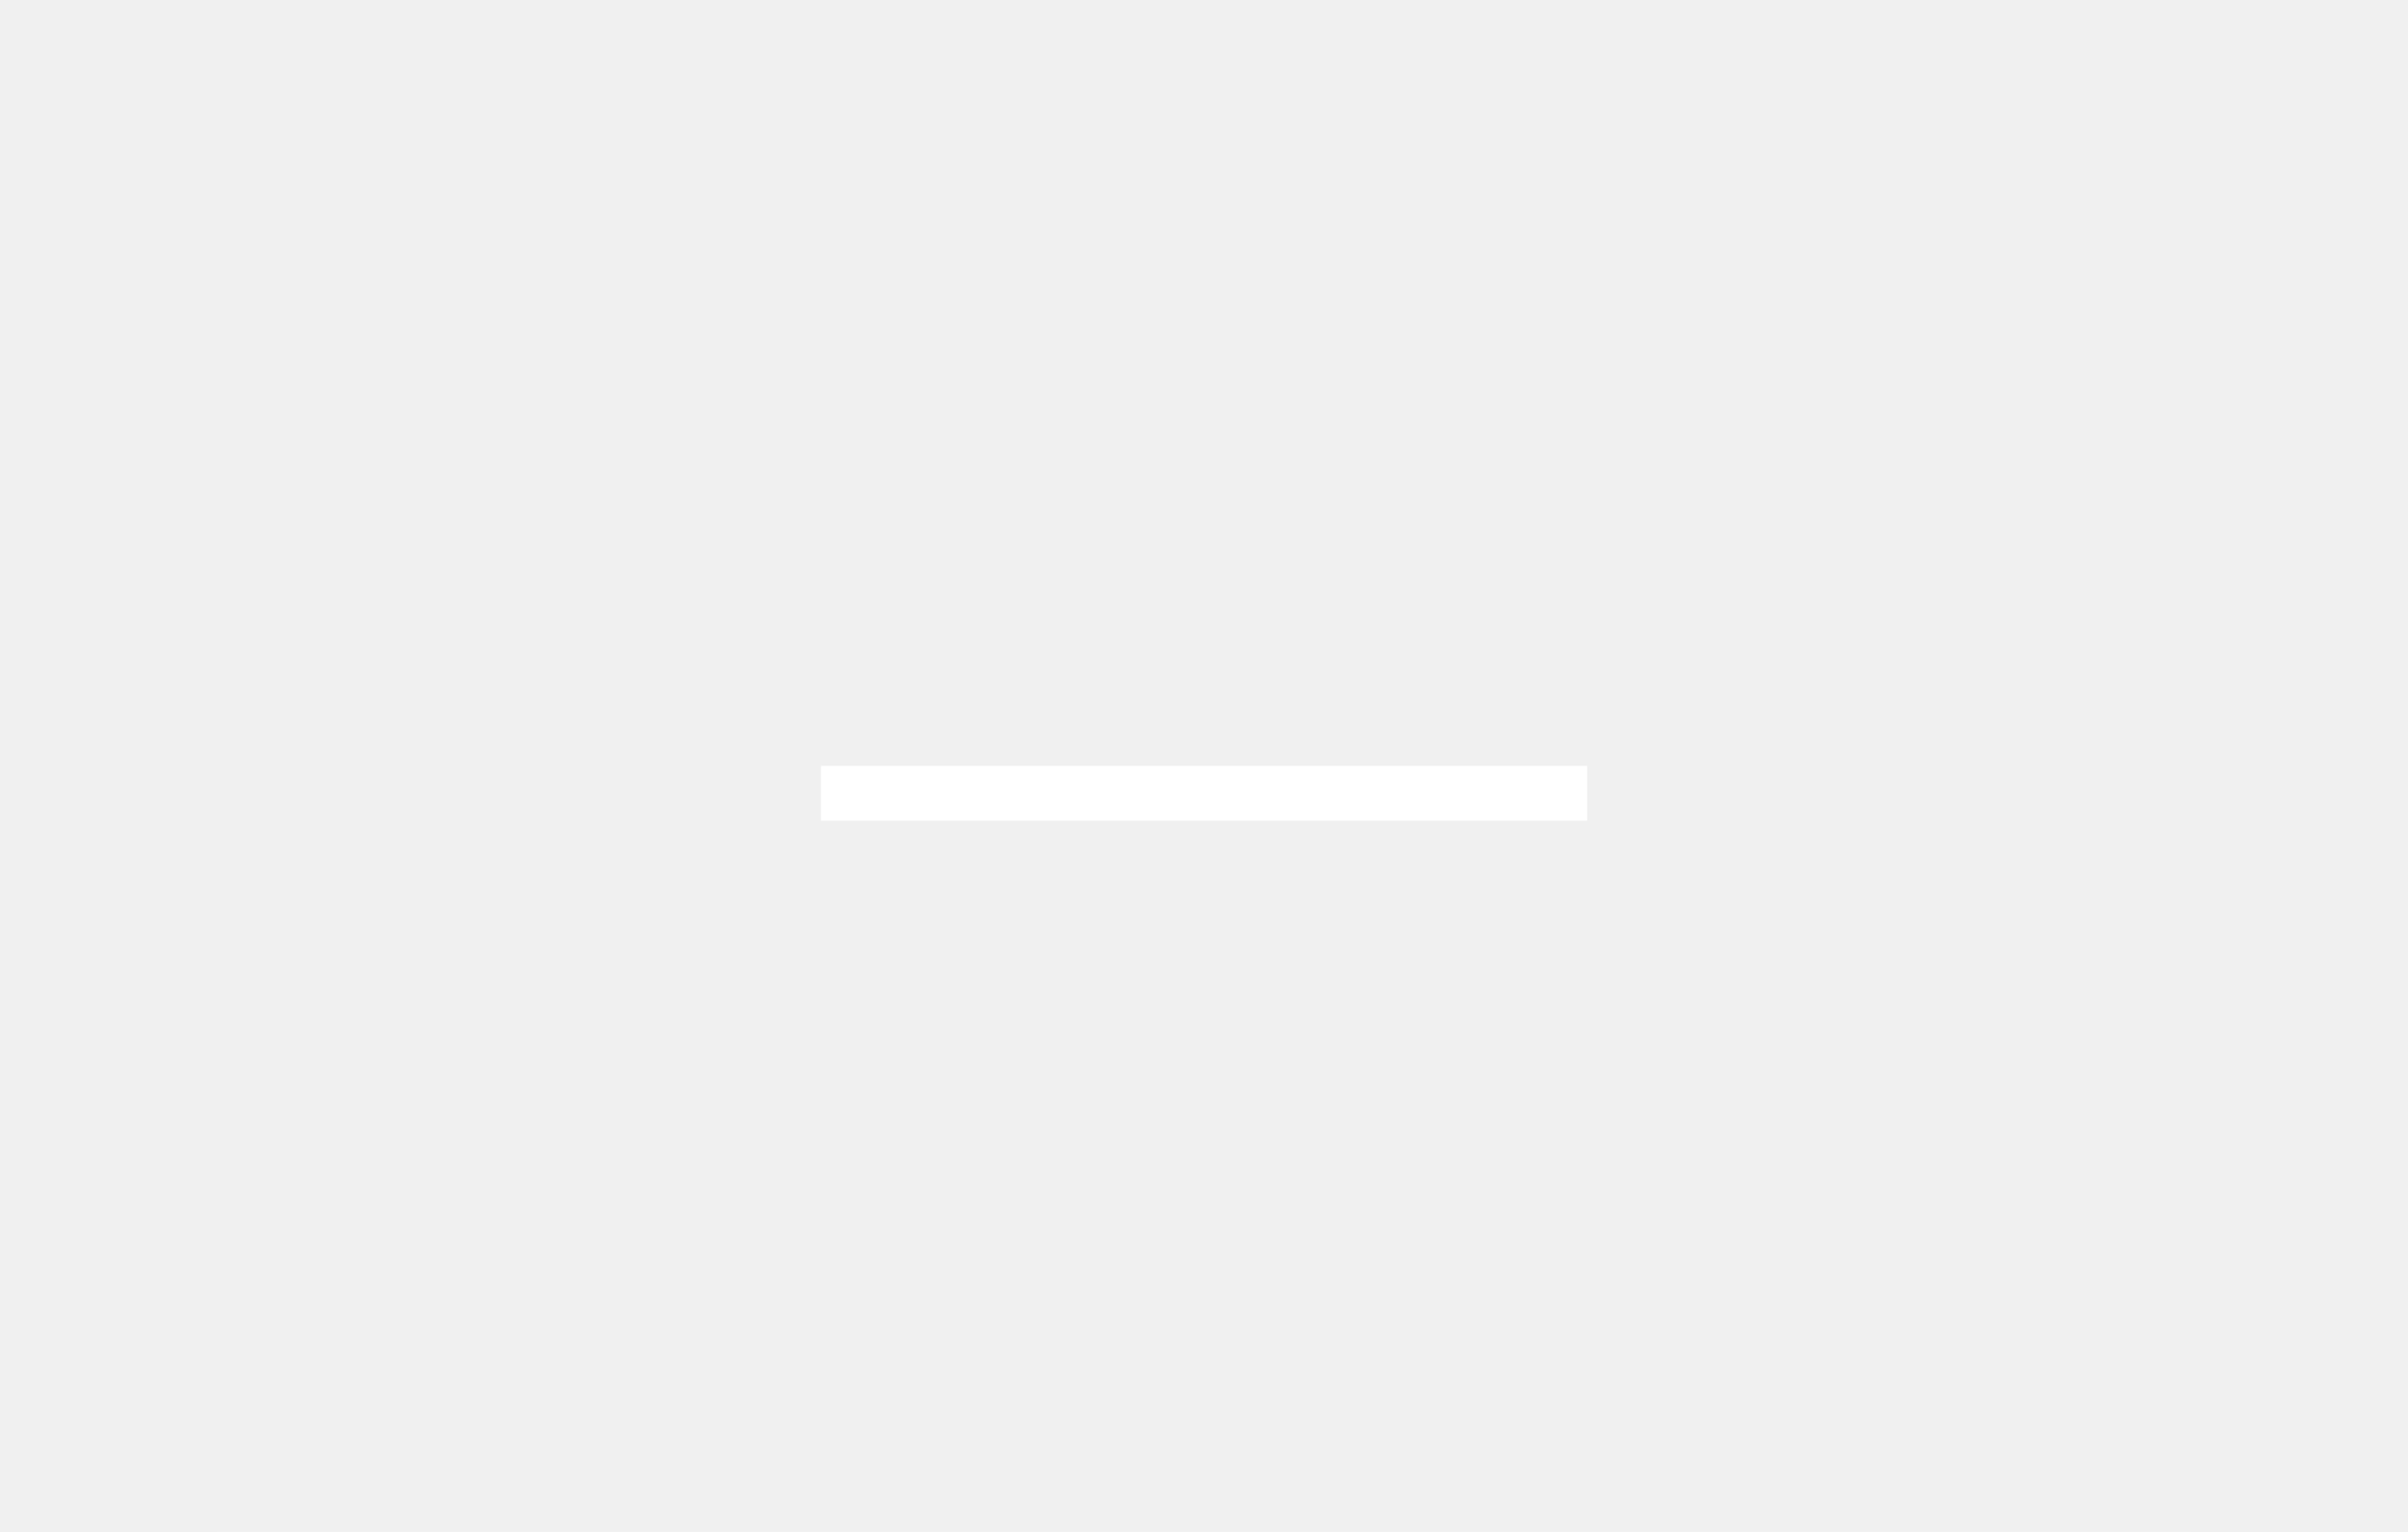
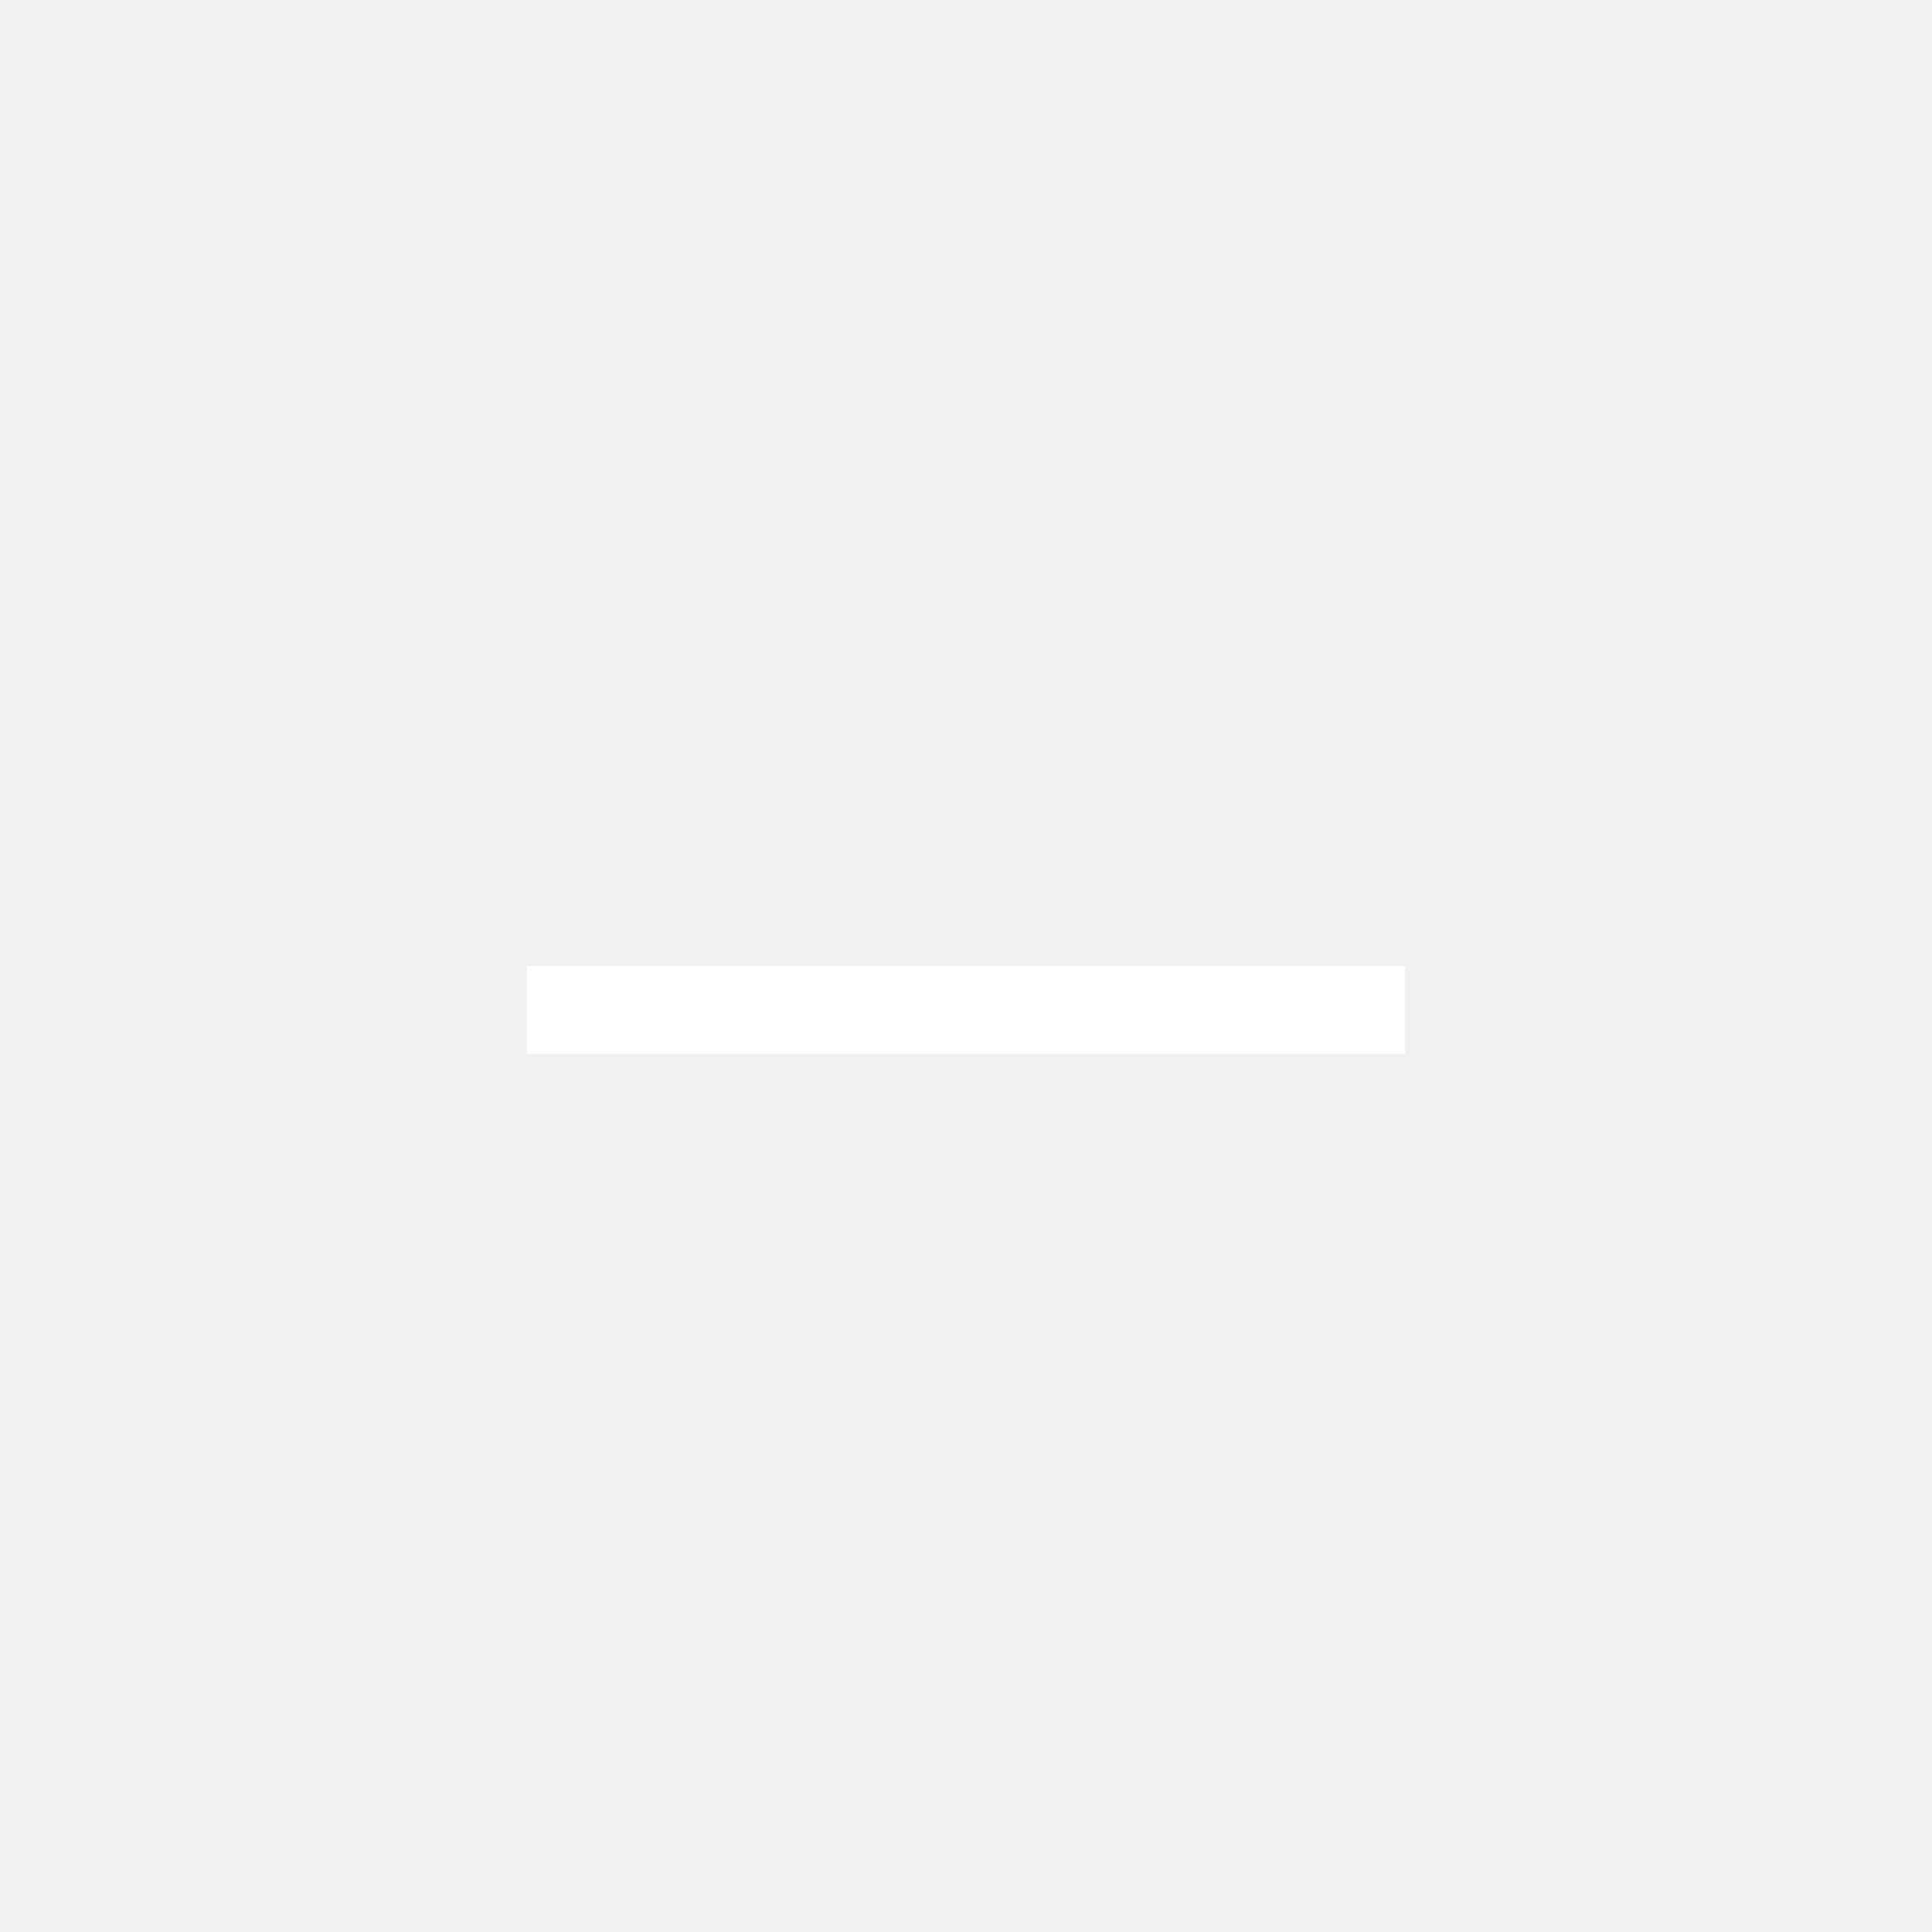
- <svg xmlns="http://www.w3.org/2000/svg" xmlns:xlink="http://www.w3.org/1999/xlink" id="svg4306" width="44" height="28" version="1.1" style="enable-background:new">
+ <svg xmlns="http://www.w3.org/2000/svg" xmlns:xlink="http://www.w3.org/1999/xlink" id="svg4306" width="22" height="22" version="1.1" style="enable-background:new">
  <defs id="defs24">
-     <filter color-interpolation-filters="sRGB" height="1.048" width="1.048" y="-0.024" x="-0.024" id="filter11290">
+     <filter color-interpolation-filters="sRGB" height="1.048" width="1.048" y="-.024" x="-.024" id="filter11290">
      <feGaussianBlur id="feGaussianBlur879" stdDeviation="0.159" />
    </filter>
-     <linearGradient gradientUnits="userSpaceOnUse" gradientTransform="translate(-0.0078552,-5.0139e-5)" y2="0.898" y1="16.296" x2="16.137" x1="0.739" id="linearGradient1005">
+     <linearGradient gradientUnits="userSpaceOnUse" gradientTransform="translate(-0.0078552,-5.0139e-5)" y2=".898" y1="16.296" x2="16.137" x1=".739" id="linearGradient1005">
      <stop id="stop882" offset="0" stop-color="#ff963c" />
      <stop id="stop884" offset="1" stop-color="#ffdc55" />
    </linearGradient>
-     <filter color-interpolation-filters="sRGB" height="1.166" width="1.17" y="-0.083" x="-0.085" id="filter1223">
+     <filter color-interpolation-filters="sRGB" height="1.166" width="1.17" y="-.083" x="-.085" id="filter1223">
      <feGaussianBlur id="feGaussianBlur887" stdDeviation="0.336" />
    </filter>
  </defs>
  <use x="0" y="0" xlink:href="#g1051" id="use1053" transform="translate(27.9661)" width="100%" height="100%" />
-   <g transform="matrix(3.779528,0,0,3.779528,3.500003,-1.000004)" id="active-center" style="enable-background:new">
-     <g transform="matrix(1.157895,0,0,0.8750001,-1.538762,8.830469)" id="use1626">
-       <rect y="-9.79" x="0.529" height="8.467" width="10.054" id="rect13196" style="opacity:0.003;fill:#000000;fill-opacity:1;stroke-width:0.349" />
-     </g>
-     <g transform="translate(-19.44688,20.6375)" id="use1638">
-       <rect y="-19.579" x="21.431" height="5.821" width="5.821" id="rect13190" style="opacity:0.003;fill:#000000;fill-opacity:1;stroke-width:0.22" />
-       <rect class="ColorScheme-Text" ry="0.132" rx="0" y="-16.669" x="22.49" height="0.265" width="3.704" id="rect13192" style="color:#232629;fill:#ffffff;fill-opacity:1;stroke-width:1.183" />
+   <g id="active-center">
+     <rect ry="0" rx="0" y="9.6172789e-07" x="1.2357177e-06" height="22" width="22" id="rect962" style="opacity:0;fill:#000000;fill-opacity:1;fill-rule:evenodd;stroke:none;stroke-width:3;stroke-linecap:round;stroke-linejoin:round;stroke-miterlimit:4;stroke-dasharray:none;stroke-opacity:1;paint-order:fill markers stroke" />
+     <rect ry="0" y="11" x="6" height="1" width="10" id="rect842" style="opacity:1;fill:#ffffff;fill-opacity:1;stroke:none;stroke-width:0.816;stroke-linecap:round;stroke-miterlimit:4;stroke-dasharray:none;stroke-opacity:1" />
+   </g>
+   <g id="inactive-center" transform="translate(-0.6555633)">
+     <rect style="opacity:0;fill:#000000;fill-opacity:1;fill-rule:evenodd;stroke:none;stroke-width:3;stroke-linecap:round;stroke-linejoin:round;stroke-miterlimit:4;stroke-dasharray:none;stroke-opacity:1;paint-order:fill markers stroke" id="rect1015" width="22" height="22" x="28.656" y="0.061" rx="0" ry="0" />
+     <rect style="opacity:0.5;fill:#ffffff;fill-opacity:1;stroke:none;stroke-width:0.816;stroke-linecap:round;stroke-miterlimit:4;stroke-dasharray:none;stroke-opacity:1" id="rect844" width="10" height="1" x="34.656" y="11" ry="0" />
+   </g>
+   <g id="deactivated-center" transform="translate(0.1410484)">
+     <rect ry="0" rx="0" y="0.806" x="58.859" height="22" width="22" id="rect1020" style="opacity:0;fill:#000000;fill-opacity:1;fill-rule:evenodd;stroke:none;stroke-width:3;stroke-linecap:round;stroke-linejoin:round;stroke-miterlimit:4;stroke-dasharray:none;stroke-opacity:1;paint-order:fill markers stroke" />
+     <rect ry="0" y="11" x="64.859" height="1" width="10" id="rect893" style="opacity:0.5;fill:#ffffff;fill-opacity:1;stroke:none;stroke-width:0.816;stroke-linecap:round;stroke-miterlimit:4;stroke-dasharray:none;stroke-opacity:1" />
+   </g>
+   <g id="hover-center">
+     <rect style="display:inline;opacity:1;fill:none;fill-opacity:1;stroke:none;stroke-width:1.375;stroke-linecap:butt;stroke-linejoin:miter;stroke-miterlimit:4;stroke-dasharray:none;stroke-dashoffset:0;stroke-opacity:0" id="rect6316" width="22" height="22" x="6.2584604e-07" y="32" />
+     <g transform="translate(25)" id="g921">
+       <rect style="opacity:0.15;fill:#ffffff;fill-opacity:1;stroke:none;stroke-width:1.222;stroke-linecap:round;stroke-miterlimit:4;stroke-dasharray:none;stroke-opacity:1" id="rect913" width="22" height="22" x="-25" y="32" ry="3" />
+       <rect style="opacity:1;fill:#ffffff;fill-opacity:1;stroke:none;stroke-width:0.816;stroke-linecap:round;stroke-miterlimit:4;stroke-dasharray:none;stroke-opacity:1" id="rect846" width="10" height="1" x="-19" y="43" ry="0" />
+       <path id="rect857" style="opacity:0.6;fill:#ffffff;fill-opacity:1;stroke:none;stroke-width:1.222;stroke-linecap:round;stroke-miterlimit:4;stroke-dasharray:none;stroke-opacity:1" d="M 3 32 C 1.338 32 0 33.338 0 35 L 0 51 C 0 52.662 1.338 54 3 54 L 19 54 C 20.662 54 22 52.662 22 51 L 22 35 C 22 33.338 20.662 32 19 32 L 3 32 z M 3 33 L 19 33 C 20.108 33 21 33.892 21 35 L 21 51 C 21 52.108 20.108 53 19 53 L 3 53 C 1.892 53 1 52.108 1 51 L 1 35 C 1 33.892 1.892 33 3 33 z " transform="translate(-25)" />
    </g>
  </g>
-   <g transform="matrix(3.779528,0,0,3.779528,47.5,-45.00001)" id="inactive-center" style="enable-background:new">
-     <g transform="matrix(1.157895,0,0,0.8750001,-1.538762,20.47214)" id="use1624">
-       <rect y="-9.79" x="0.529" height="8.467" width="10.054" id="rect13301" style="opacity:0.003;fill:#000000;fill-opacity:1;stroke-width:0.349" />
-     </g>
-     <g transform="translate(-19.44688,32.27917)" id="use1644">
-       <rect y="-19.579" x="21.431" height="5.821" width="5.821" id="rect13291" style="opacity:0.003;fill:#000000;fill-opacity:1;stroke-width:0.22" />
-       <rect class="ColorScheme-Text" ry="0.132" rx="0" y="-16.669" x="22.49" height="0.265" width="3.704" id="rect13293" style="color:#232629;opacity:0.4;fill:#ffffff;fill-opacity:1;stroke-width:1.183" />
+   <g id="pressed-center" transform="translate(0,-0.5)">
+     <rect y="57.5" x="6.2316286e-07" height="22" width="22" id="rect6412" style="display:inline;opacity:1;fill:none;fill-opacity:1;stroke:none;stroke-width:1.375;stroke-linecap:butt;stroke-linejoin:miter;stroke-miterlimit:4;stroke-dasharray:none;stroke-dashoffset:0;stroke-opacity:0" />
+     <g transform="translate(25,-0.5)" id="g946">
+       <rect ry="3" y="58" x="-25" height="22" width="22" id="rect915" style="opacity:0.25;fill:#ffffff;fill-opacity:1;stroke:none;stroke-width:1.222;stroke-linecap:round;stroke-miterlimit:4;stroke-dasharray:none;stroke-opacity:1" />
+       <rect ry="0" y="69" x="-19" height="1" width="10" id="rect917" style="opacity:1;fill:#ffffff;fill-opacity:1;stroke:none;stroke-width:0.816;stroke-linecap:round;stroke-miterlimit:4;stroke-dasharray:none;stroke-opacity:1" />
+       <path id="rect864" style="opacity:0.6;fill:#ffffff;fill-opacity:1;stroke:none;stroke-width:1.222;stroke-linecap:round;stroke-miterlimit:4;stroke-dasharray:none;stroke-opacity:1" d="M 3 57 C 1.338 57 0 58.338 0 60 L 0 76 C 0 77.662 1.338 79 3 79 L 19 79 C 20.662 79 22 77.662 22 76 L 22 60 C 22 58.338 20.662 57 19 57 L 3 57 z M 3 58 L 19 58 C 20.108 58 21 58.892 21 60 L 21 76 C 21 77.108 20.108 78 19 78 L 3 78 C 1.892 78 1 77.108 1 76 L 1 60 C 1 58.892 1.892 58 3 58 z " transform="translate(-25,1)" />
    </g>
  </g>
-   <g transform="matrix(3.779528,0,0,3.779528,91.50001,-45.00001)" id="deactivated-center" style="enable-background:new">
-     <g transform="matrix(1.157895,0,0,0.8750001,-1.538762,20.47214)" id="g15892">
-       <rect y="-9.79" x="0.529" height="8.467" width="10.054" id="rect15890" style="opacity:0.003;fill:#000000;fill-opacity:1;stroke-width:0.349" />
-     </g>
-     <g transform="translate(-19.44688,32.27917)" id="g15898">
-       <rect y="-19.579" x="21.431" height="5.821" width="5.821" id="rect15894" style="opacity:0.003;fill:#000000;fill-opacity:1;stroke-width:0.22" />
-       <rect class="ColorScheme-Text" ry="0.132" rx="0" y="-16.669" x="22.49" height="0.265" width="3.704" id="rect15896" style="color:#232629;opacity:0.4;fill:#ffffff;fill-opacity:1;stroke-width:1.183" />
-     </g>
-   </g>
-   <g id="hover-center">
-     <rect style="color:#232629;opacity:0.15;fill:#ffffff;fill-opacity:1;stroke-width:3.804" id="rect13204" width="44" height="28" x="0" y="28" class="ColorScheme-Text" ry="4" />
-     <path id="rect20212" style="color:#232629;opacity:0.6;fill:#ffffff;fill-opacity:1;stroke-width:3.804" class="ColorScheme-Text" d="m 4,28 c -2.216,0 -4,1.784 -4,4 v 20 c 0,2.216 1.784,4 4,4 h 36 c 2.216,0 4,-1.784 4,-4 V 32 c 0,-2.216 -1.784,-4 -4,-4 z m 0,1 h 36 c 1.662,0 3,1.338 3,3 v 20 c 0,1.662 -1.338,3 -3,3 H 4 C 2.338,55 1,53.662 1,52 V 32 c 0,-1.662 1.338,-3 3,-3 z" />
-     <rect style="color:#232629;fill:#ffffff;fill-opacity:1;stroke-width:4.472" id="rect17445" width="14" height="1" x="15" y="42" rx="0" ry="0.5" class="ColorScheme-Text" />
-   </g>
-   <g id="pressed-center" transform="translate(0,28)">
-     <rect style="color:#232629;opacity:0.25;fill:#ffffff;fill-opacity:1;stroke-width:3.804" id="rect42665" width="44" height="28" x="0" y="28" class="ColorScheme-Text" ry="4" />
-     <path id="path42667" style="color:#232629;opacity:0.6;fill:#ffffff;fill-opacity:1;stroke-width:3.804" class="ColorScheme-Text" d="m 4,28 c -2.216,0 -4,1.784 -4,4 v 20 c 0,2.216 1.784,4 4,4 h 36 c 2.216,0 4,-1.784 4,-4 V 32 c 0,-2.216 -1.784,-4 -4,-4 z m 0,1 h 36 c 1.662,0 3,1.338 3,3 v 20 c 0,1.662 -1.338,3 -3,3 H 4 C 2.338,55 1,53.662 1,52 V 32 c 0,-1.662 1.338,-3 3,-3 z" />
-     <rect style="color:#232629;fill:#ffffff;fill-opacity:1;stroke-width:4.472" id="rect42669" width="14" height="1" x="15" y="42" rx="0" ry="0.5" class="ColorScheme-Text" />
-   </g>
</svg>
